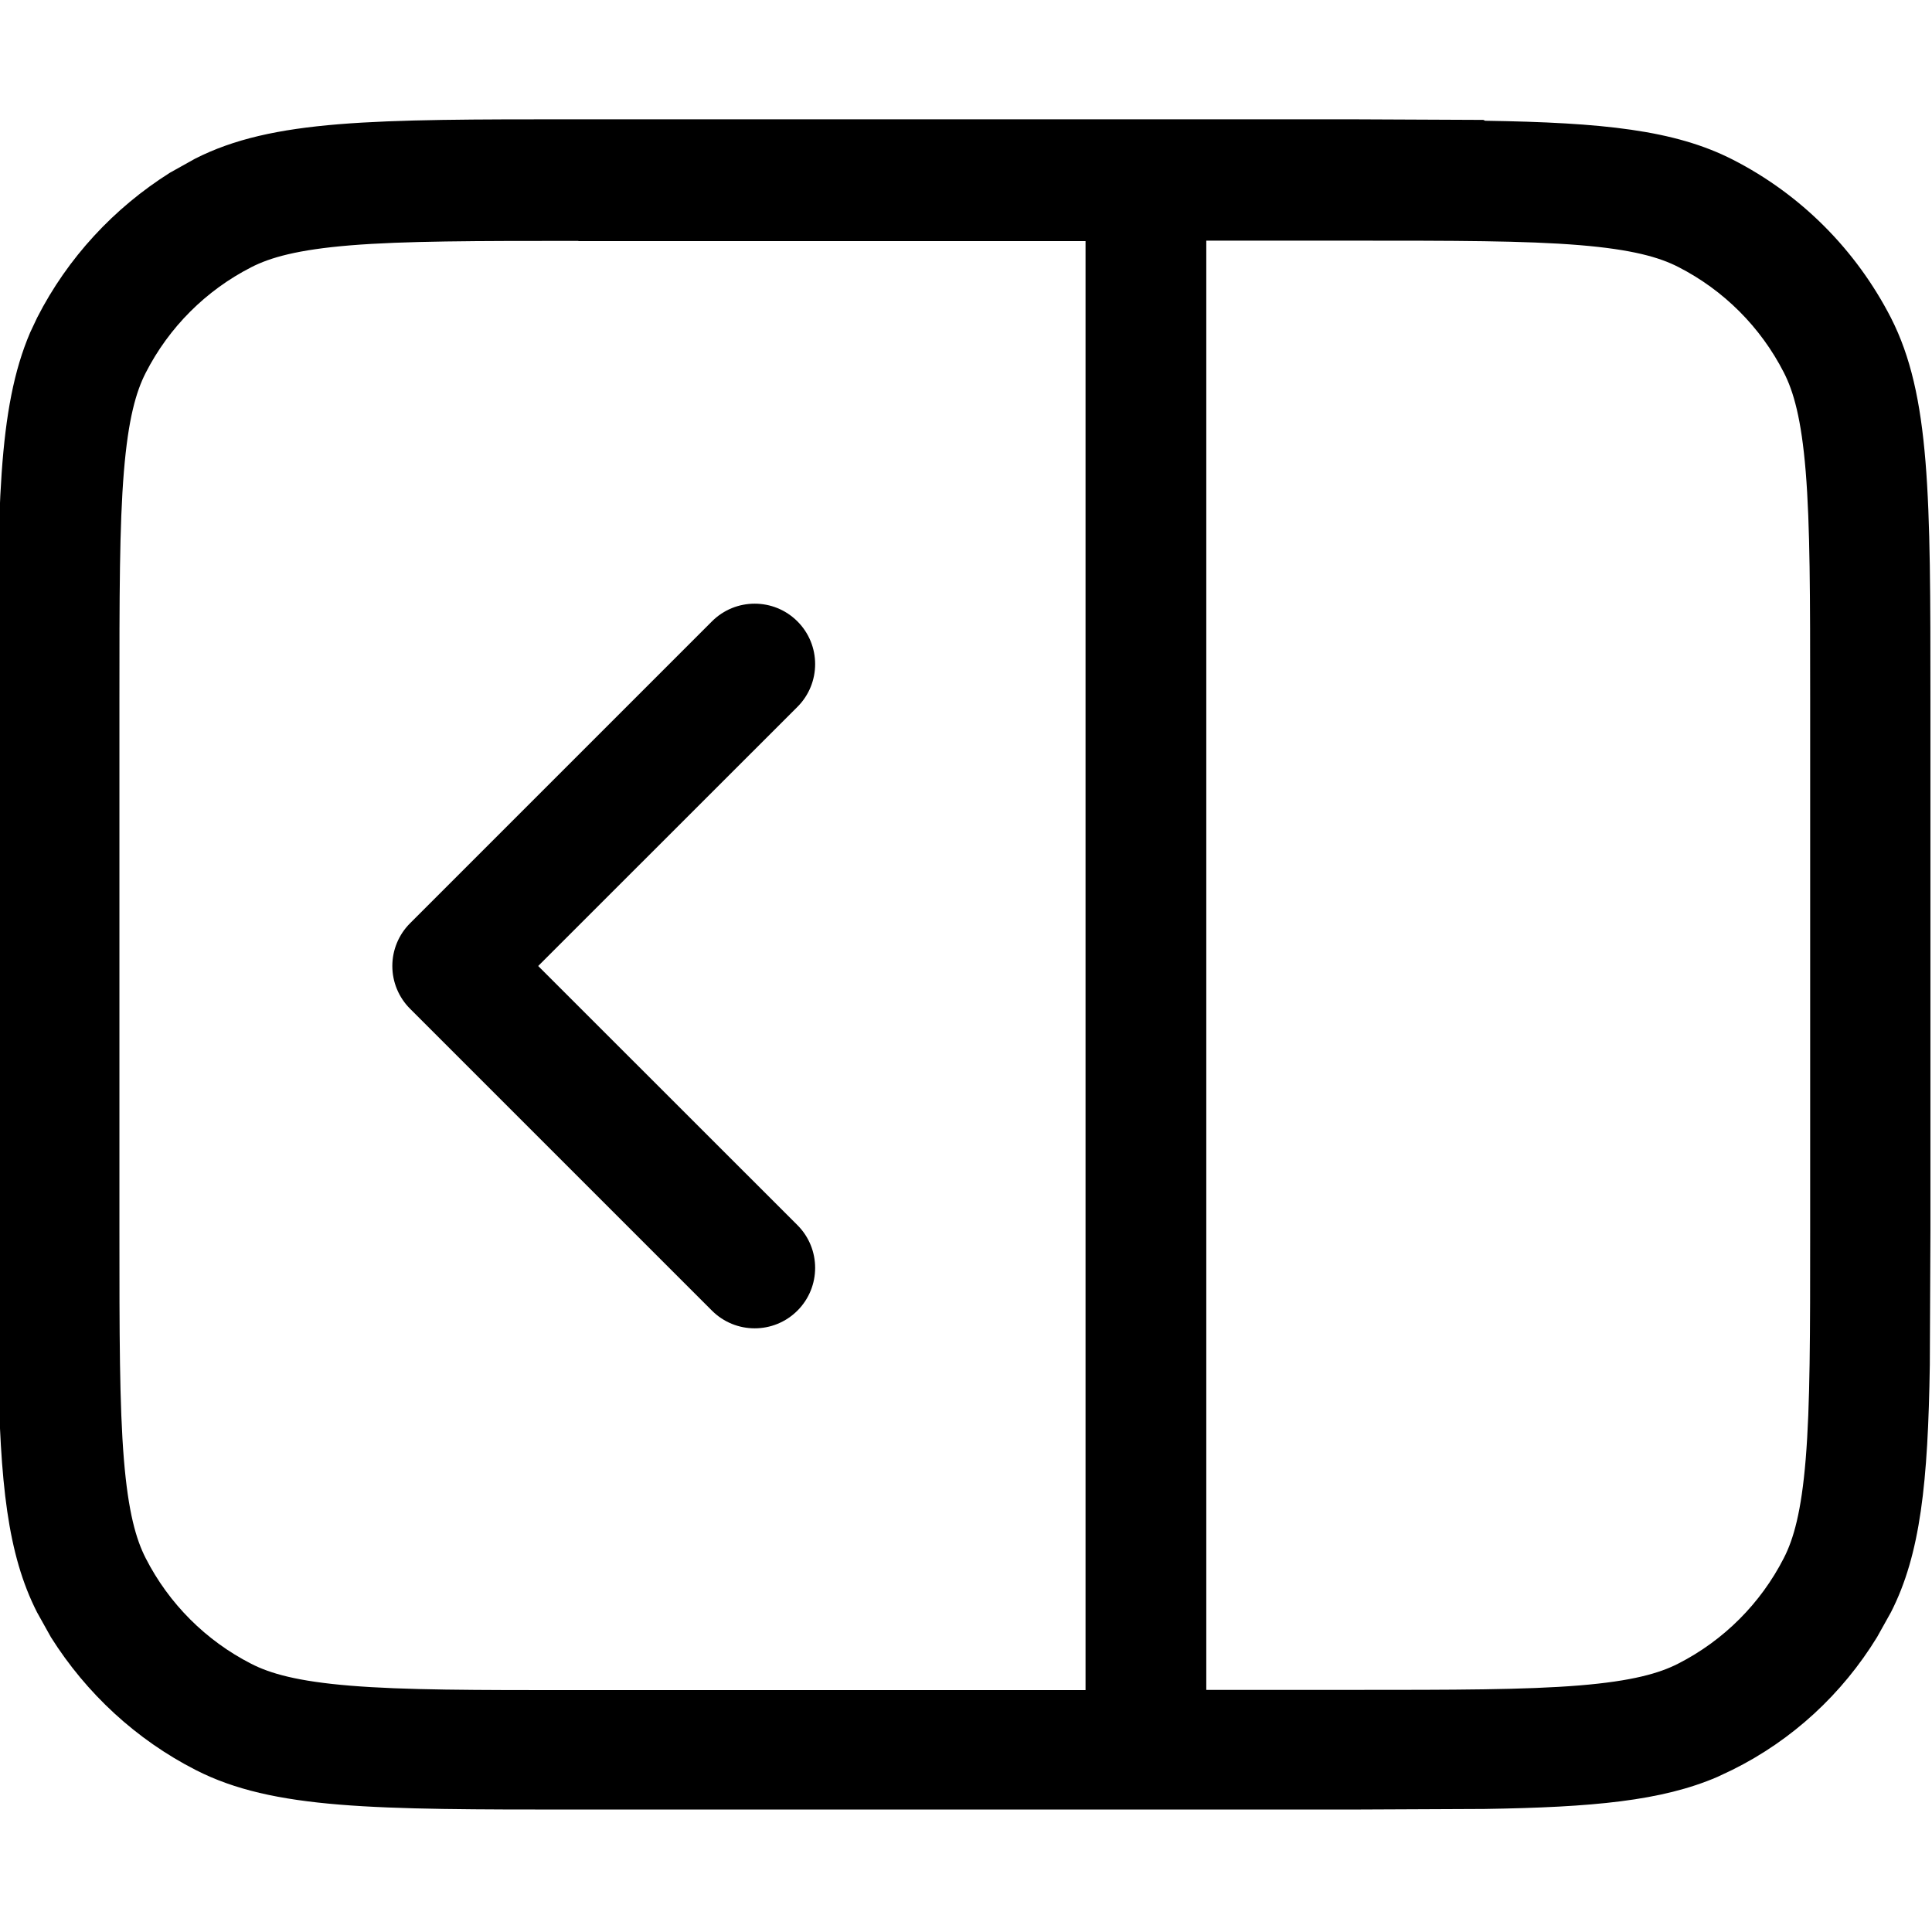
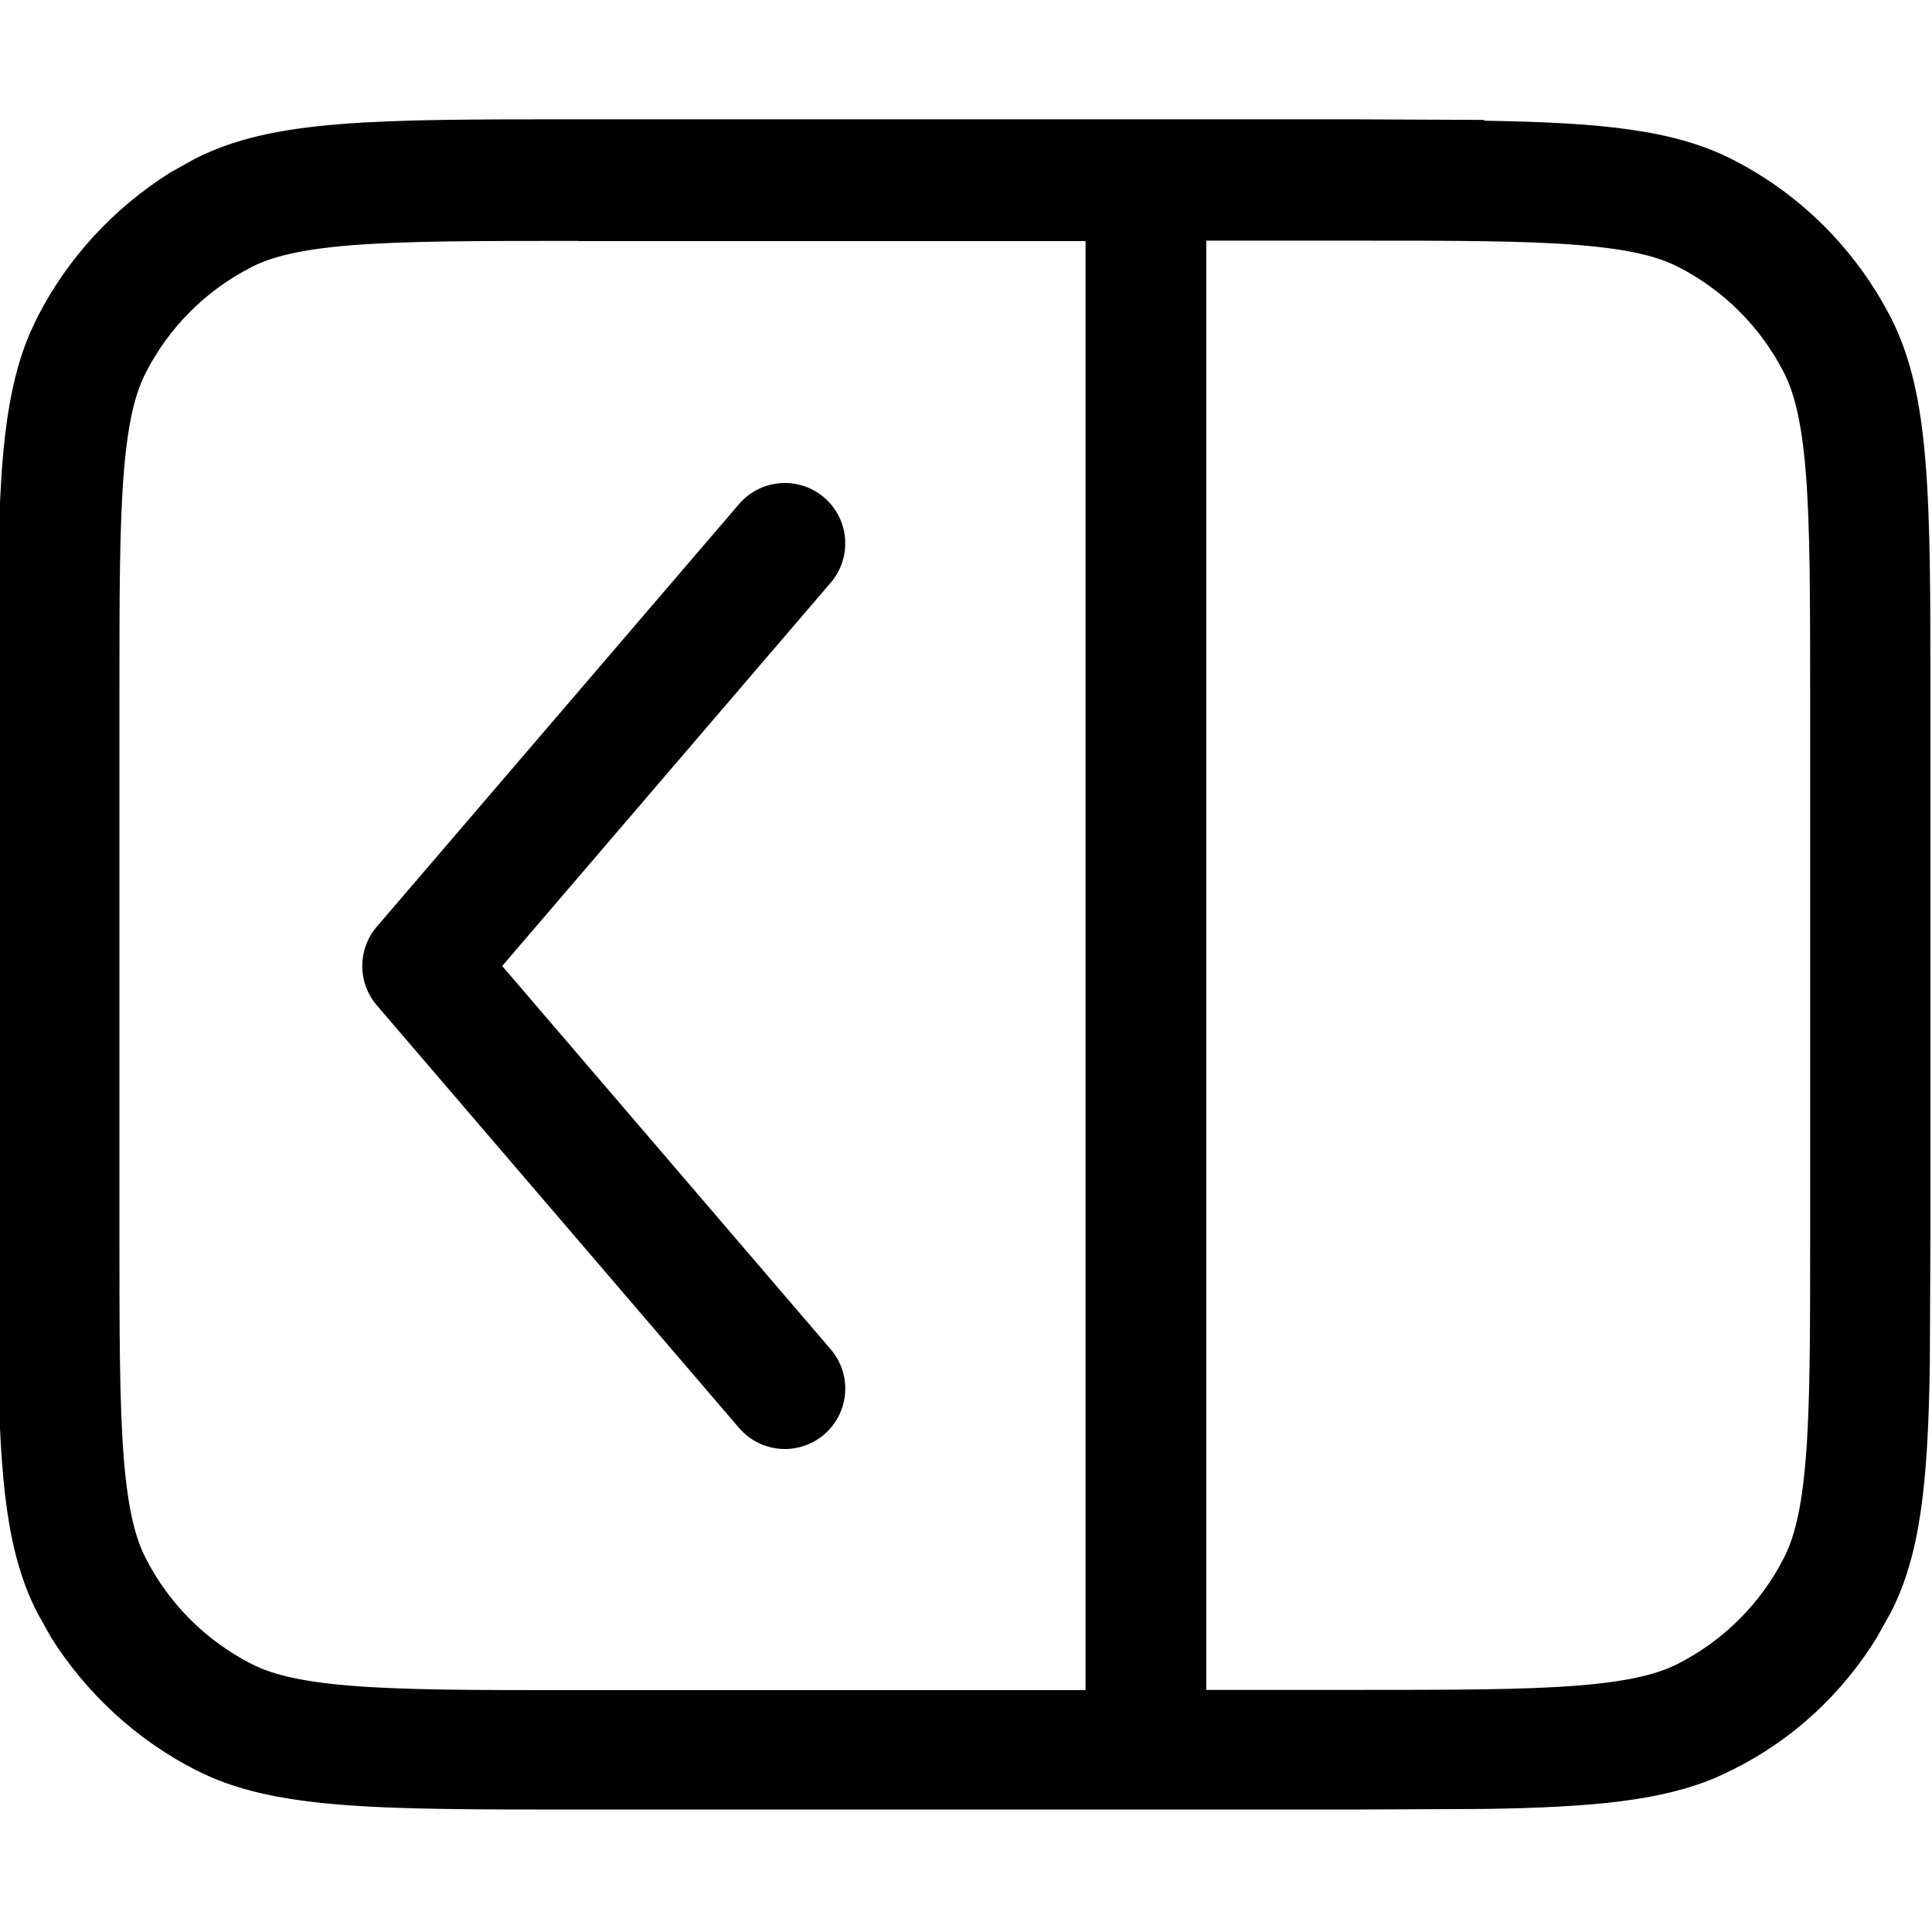
<svg xmlns="http://www.w3.org/2000/svg" viewBox="0 0 16 16">
-   <path d="M5.896 5.146L3.396 7.646A0.5 0.5 0 0 0 3.396 8.354L5.896 10.854A0.5 0.5 0 0 0 6.604 10.146L4.457 8L6.604 5.854A0.5 0.5 0 0 0 5.896 5.146Z" fill="#000" />
+   <path d="M6.12 4.175L3.12 7.675A0.5 0.5 0 0 0 3.12 8.325L6.12 11.825A0.5 0.5 0 0 0 6.88 11.175L4.159 8L6.88 4.825A0.5 0.5 0 0 0 6.12 4.175Z" fill="#000" />
  <path d="m12.3 1c0.975 0.015 1.57 0.077 2.05 0.322 0.564 0.288 1.02 0.746 1.31 1.31 0.327 0.642 0.327 1.48 0.327 3.16v4.4l-0.005 1.11c-0.015 0.975-0.077 1.57-0.322 2.05l-0.115 0.206c-0.288 0.47-0.701 0.853-1.2 1.1l-0.123 0.058c-0.46 0.198-1.03 0.251-1.93 0.265l-1.11 0.005h-6.4c-1.68 0-2.52-2e-4 -3.16-0.327-0.494-0.252-0.907-0.635-1.2-1.1l-0.115-0.206c-0.245-0.481-0.307-1.07-0.322-2.05l-0.005-1.11v-4.4c4.63e-10 -1.58 6.85e-5 -2.41 0.27-3.04l0.058-0.123c0.252-0.494 0.635-0.907 1.1-1.2l0.206-0.115c0.642-0.327 1.48-0.327 3.16-0.327h6.4l1.11 0.005zm-7.51 0.995c-0.856 0-1.44 3.5e-4 -1.89 0.037-0.438 0.036-0.663 0.101-0.819 0.181-0.376 0.192-0.682 0.498-0.874 0.874-0.08 0.156-0.145 0.381-0.181 0.819-0.037 0.45-0.037 1.03-0.037 1.89v4.4c0 0.856 3.5e-4 1.44 0.037 1.89 0.036 0.438 0.101 0.663 0.181 0.819 0.192 0.376 0.498 0.682 0.874 0.874 0.156 0.08 0.381 0.145 0.819 0.181 0.45 0.037 1.03 0.037 1.89 0.037h4.2v-12h-4.2zm5.2 12h1.2c0.856 0 1.44-3e-4 1.89-0.037 0.438-0.036 0.663-0.101 0.819-0.181 0.376-0.192 0.682-0.498 0.874-0.874 0.08-0.156 0.145-0.381 0.181-0.819 0.037-0.45 0.037-1.03 0.037-1.89v-4.4c0-0.856-3e-4 -1.44-0.037-1.89-0.036-0.438-0.101-0.663-0.181-0.819-0.192-0.376-0.498-0.682-0.874-0.874-0.156-0.08-0.381-0.145-0.819-0.181-0.45-0.037-1.03-0.037-1.89-0.037h-1.2v12z" clip-rule="evenodd" fill="#000" fill-rule="evenodd" />
</svg>
